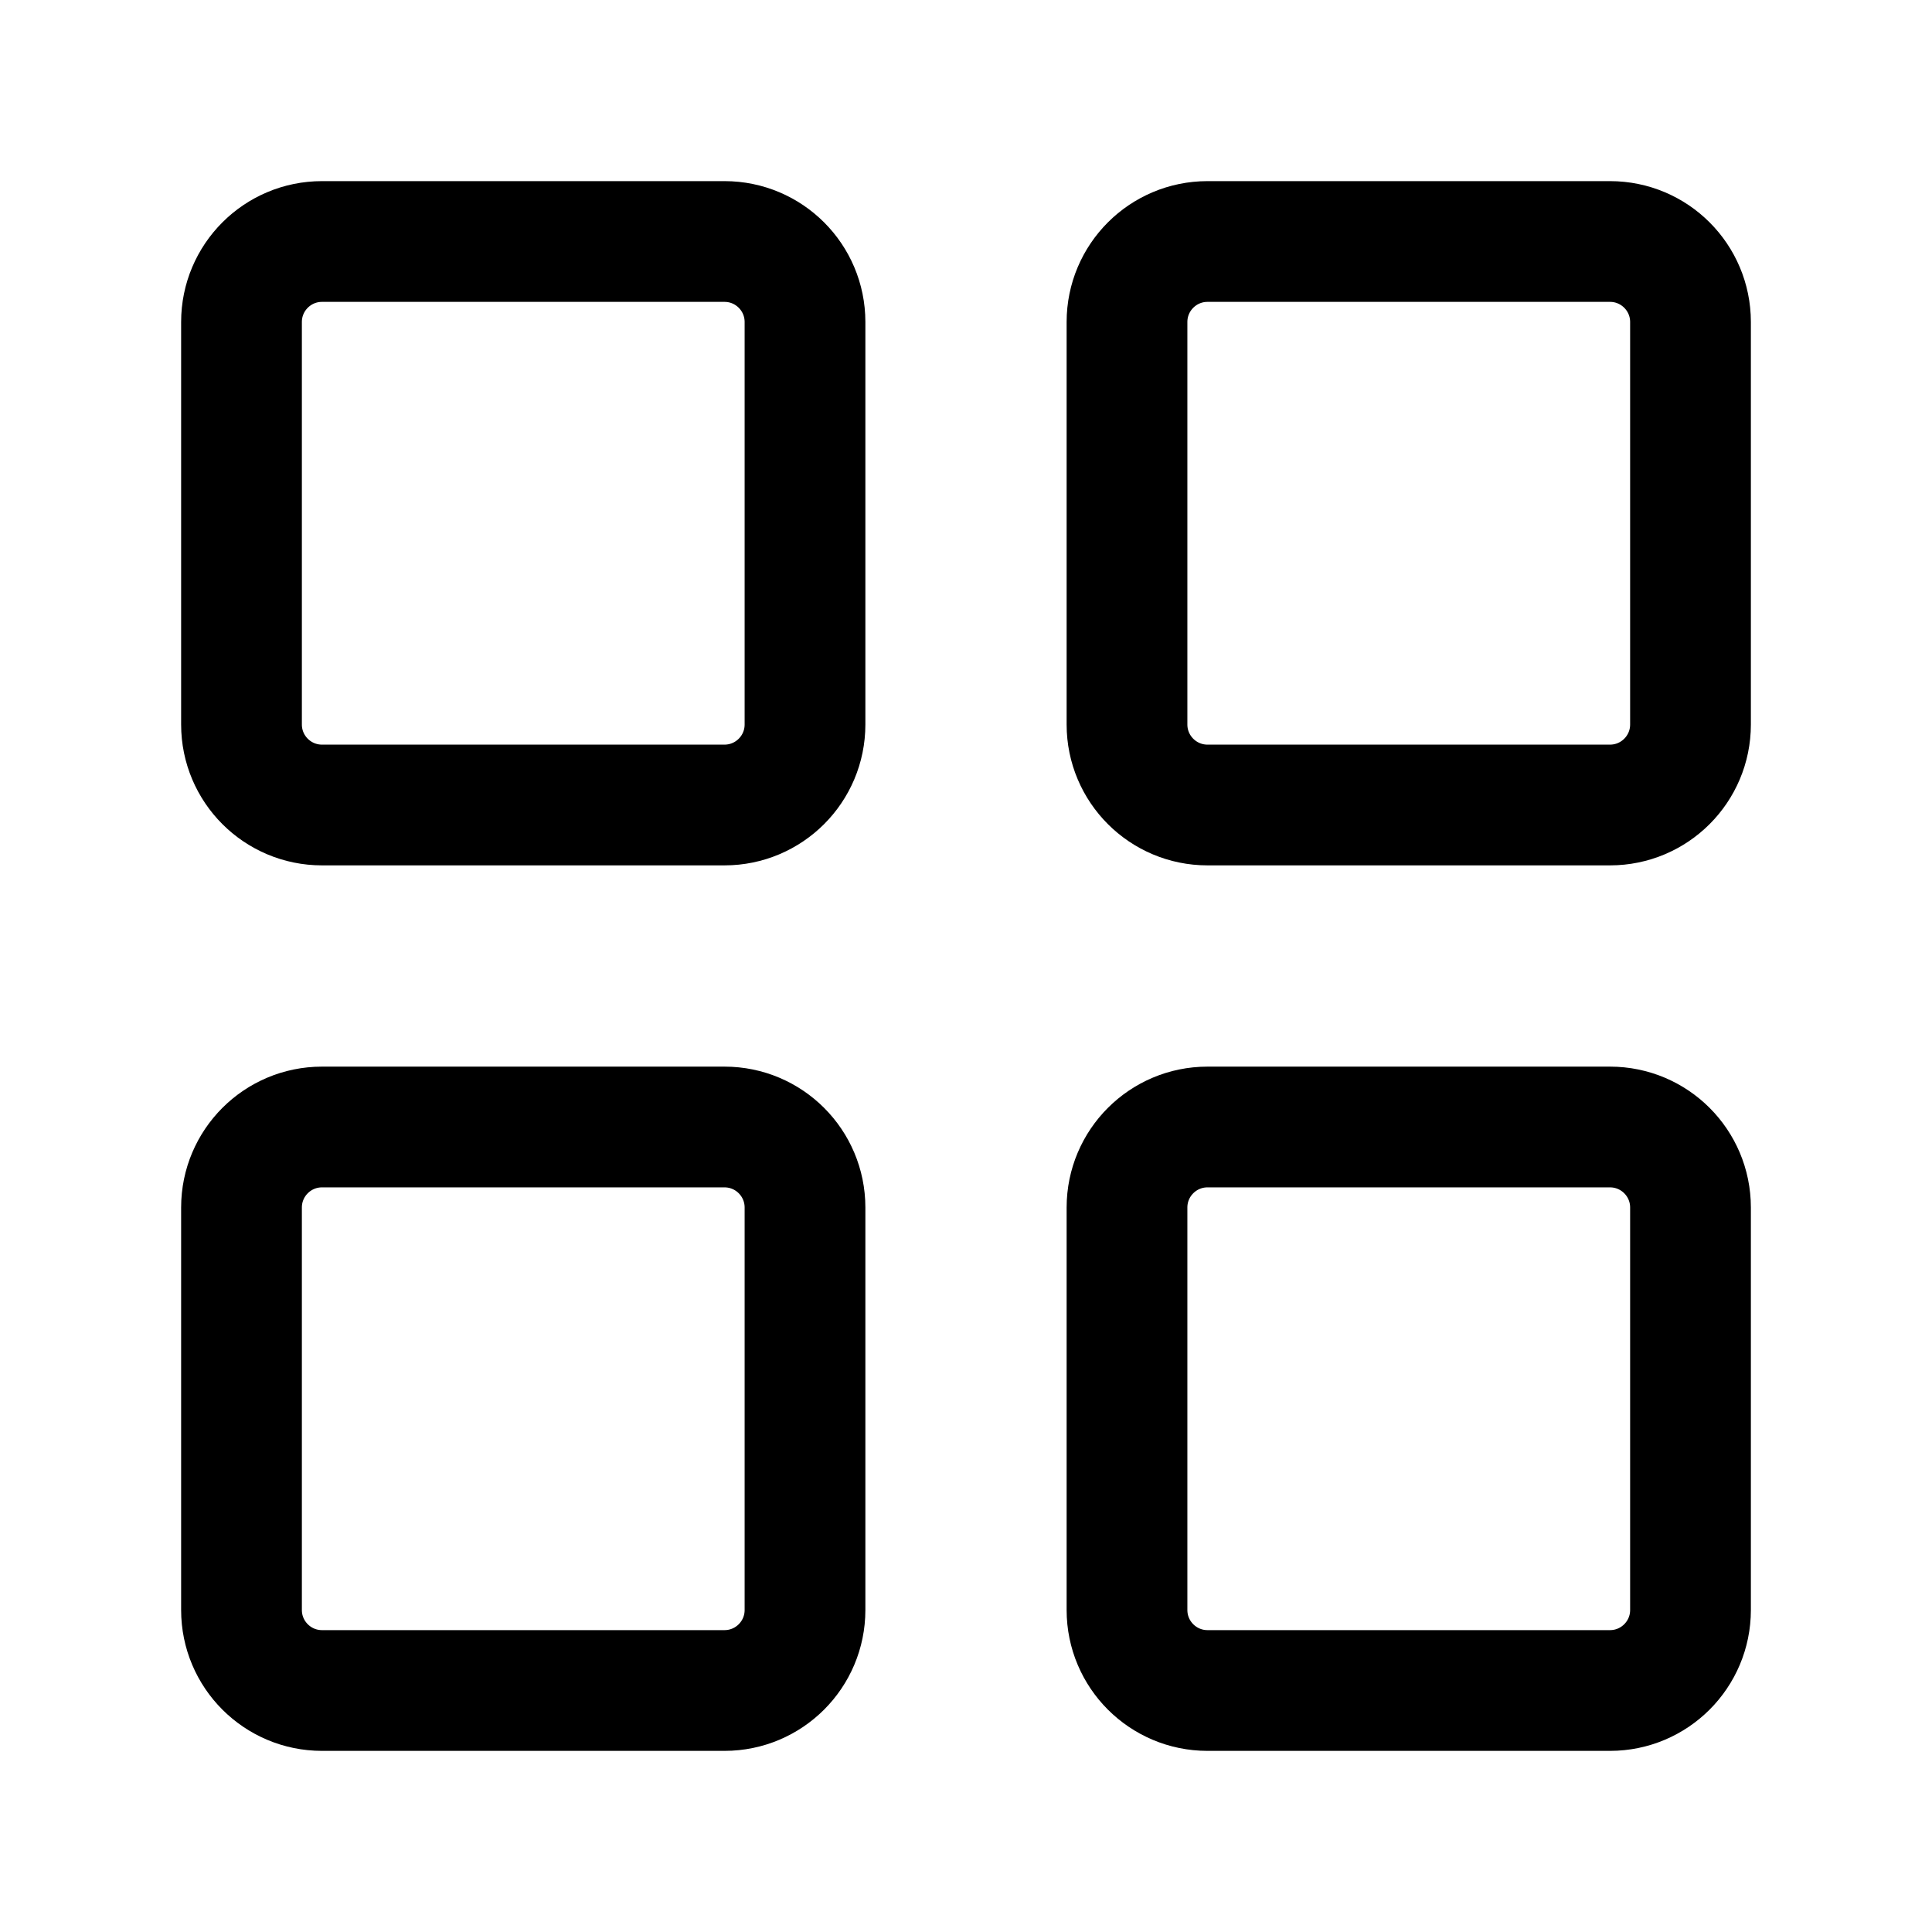
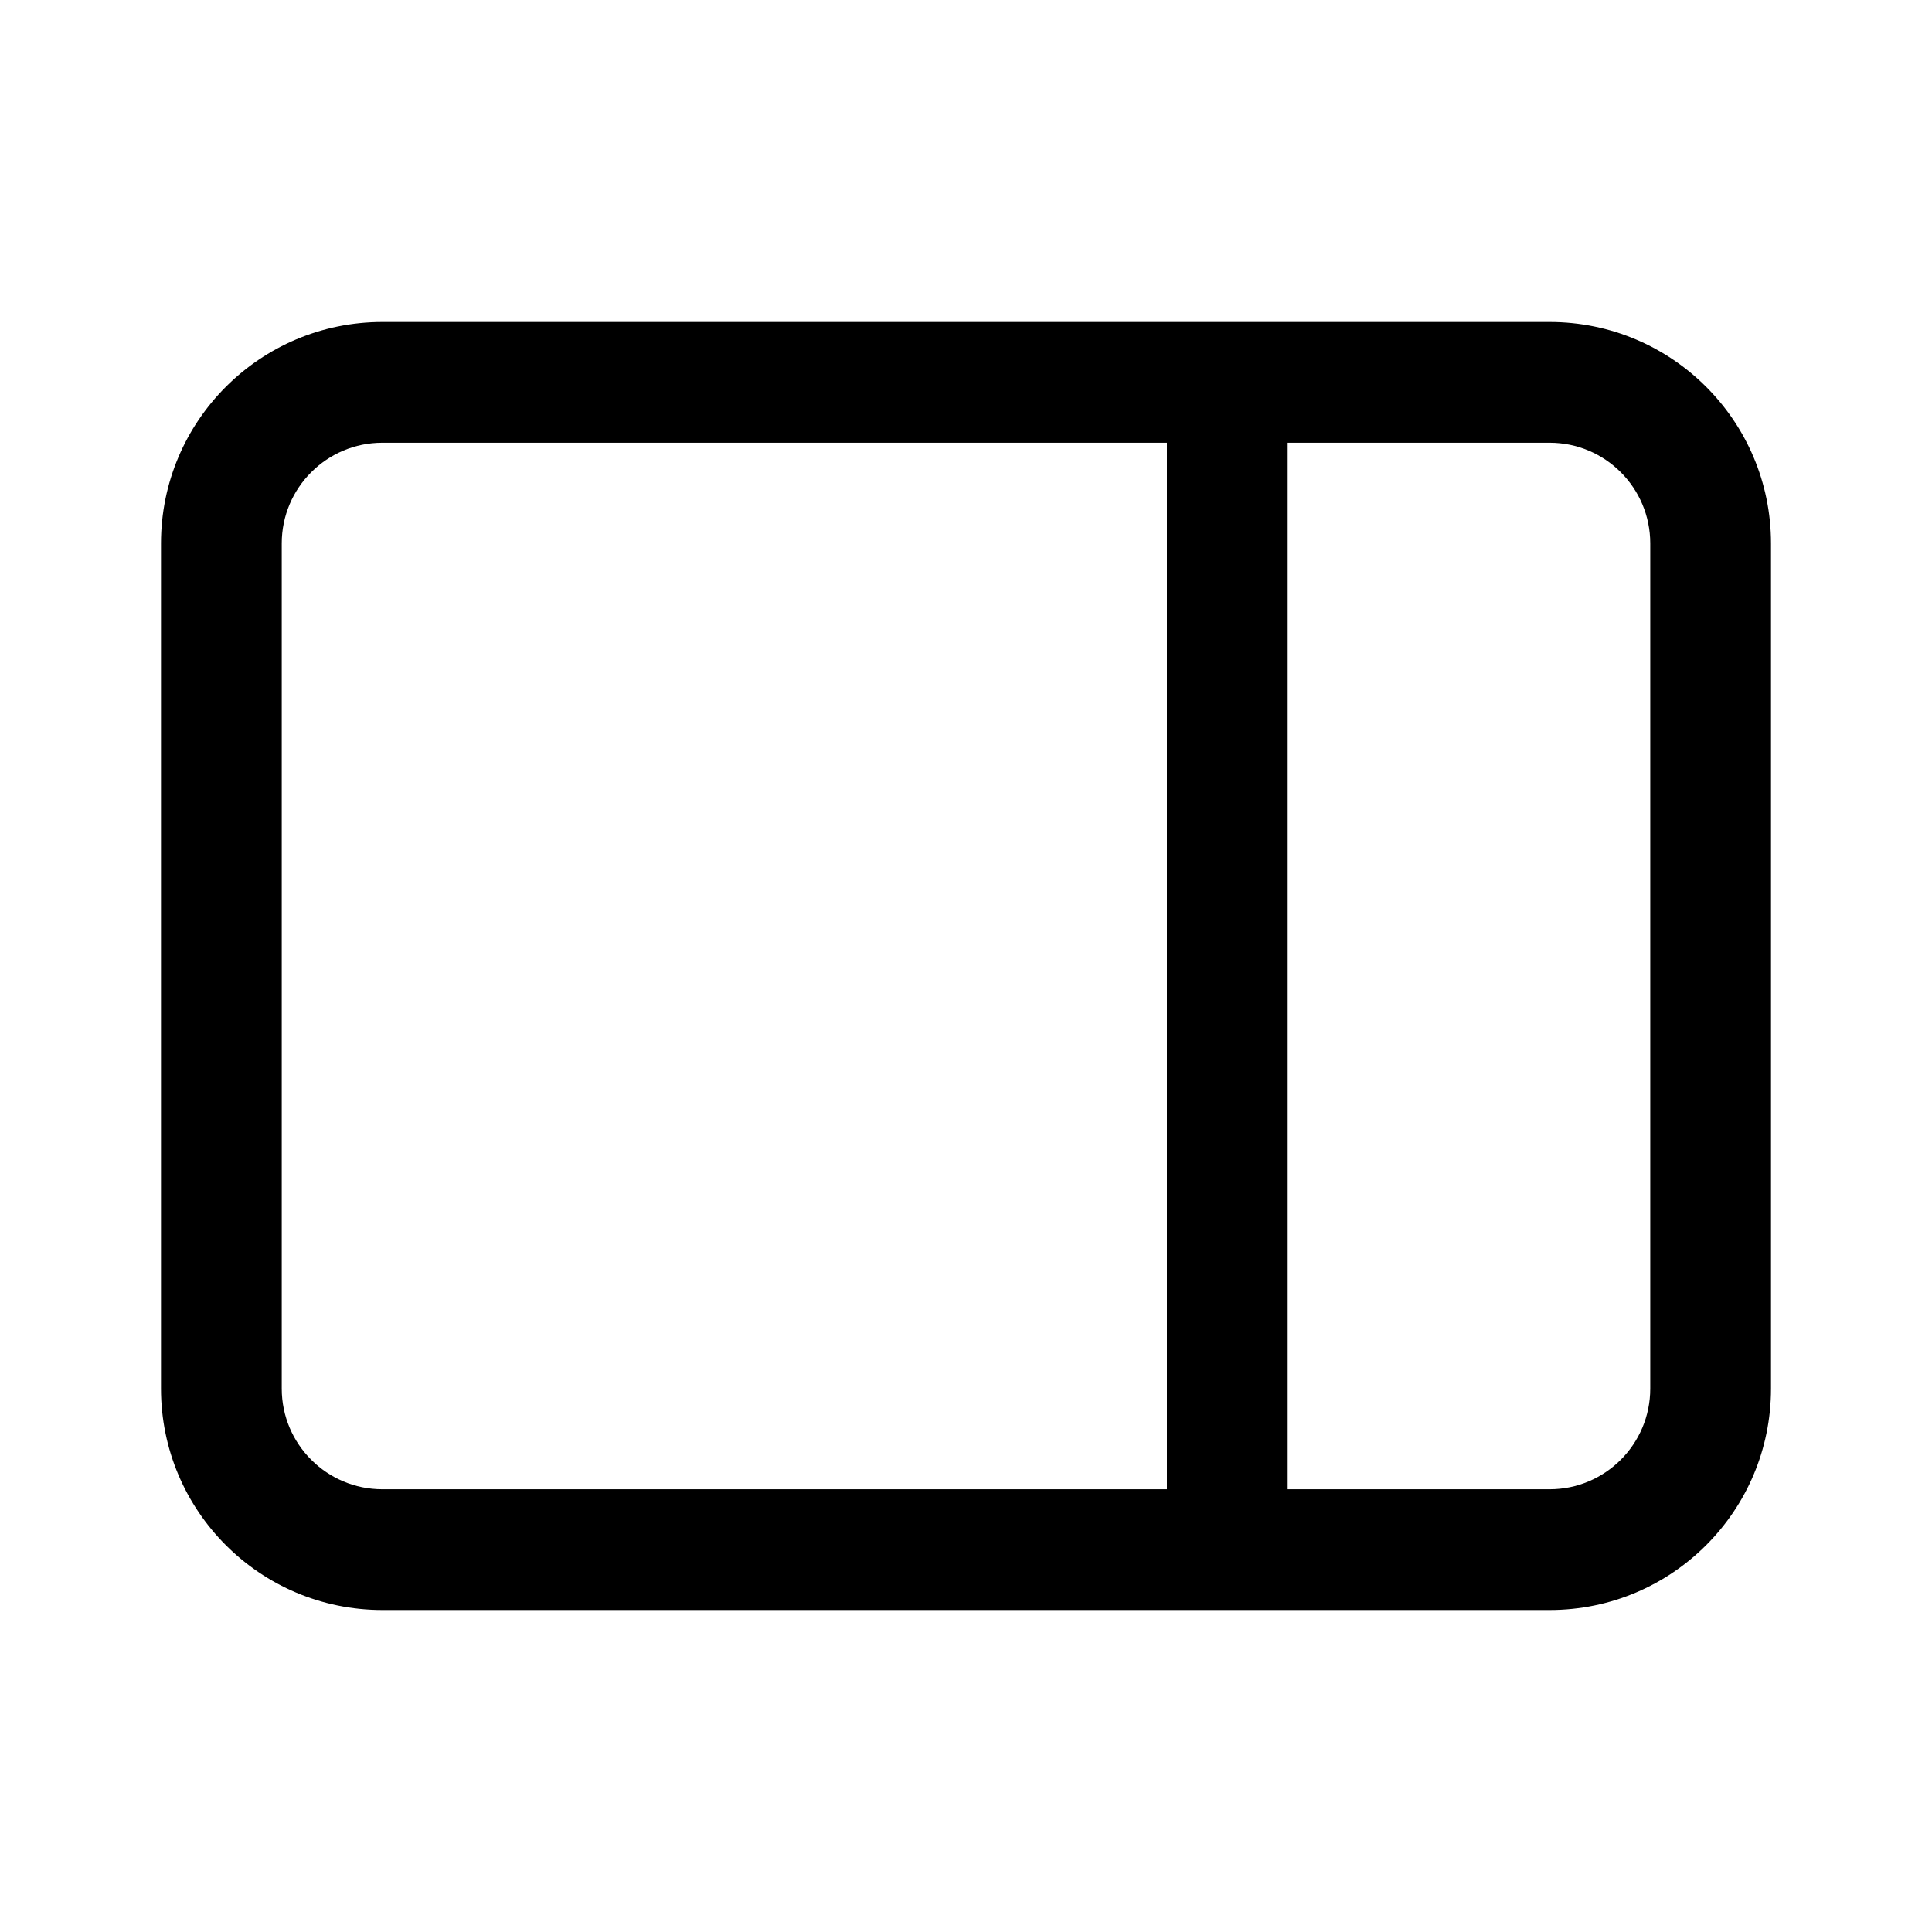
- <svg xmlns="http://www.w3.org/2000/svg" fill="none" viewBox="0 0 24 24" stroke-width="1.5" stroke="currentColor" class="size-6">
-   <rect stroke-linejoin="round" x="3" y="3" width="7" height="7" rx="1" />
-   <rect stroke-linejoin="round" x="14" y="3" width="7" height="7" rx="1" />
-   <rect stroke-linejoin="round" x="14" y="14" width="7" height="7" rx="1" />
-   <rect stroke-linejoin="round" x="3" y="14" width="7" height="7" rx="1" />
+ <svg xmlns="http://www.w3.org/2000/svg" viewBox="0 0 24 24">
+   <g fill="none">
+     <path d="M19.25 4A2.75 2.75 0 0 1 22 6.75v10.5A2.75 2.75 0 0 1 19.25 20H4.75A2.75 2.75 0 0 1 2 17.25V6.75A2.75 2.75 0 0 1 4.75 4h14.5zm1.25 2.75c0-.69-.56-1.25-1.25-1.25h-3.254v13h3.254c.69 0 1.25-.56 1.25-1.25V6.75zM14.496 18.5v-13H4.75c-.69 0-1.25.56-1.25 1.25v10.5c0 .69.56 1.25 1.25 1.25h9.746z" fill="currentColor" />
+   </g>
</svg>
